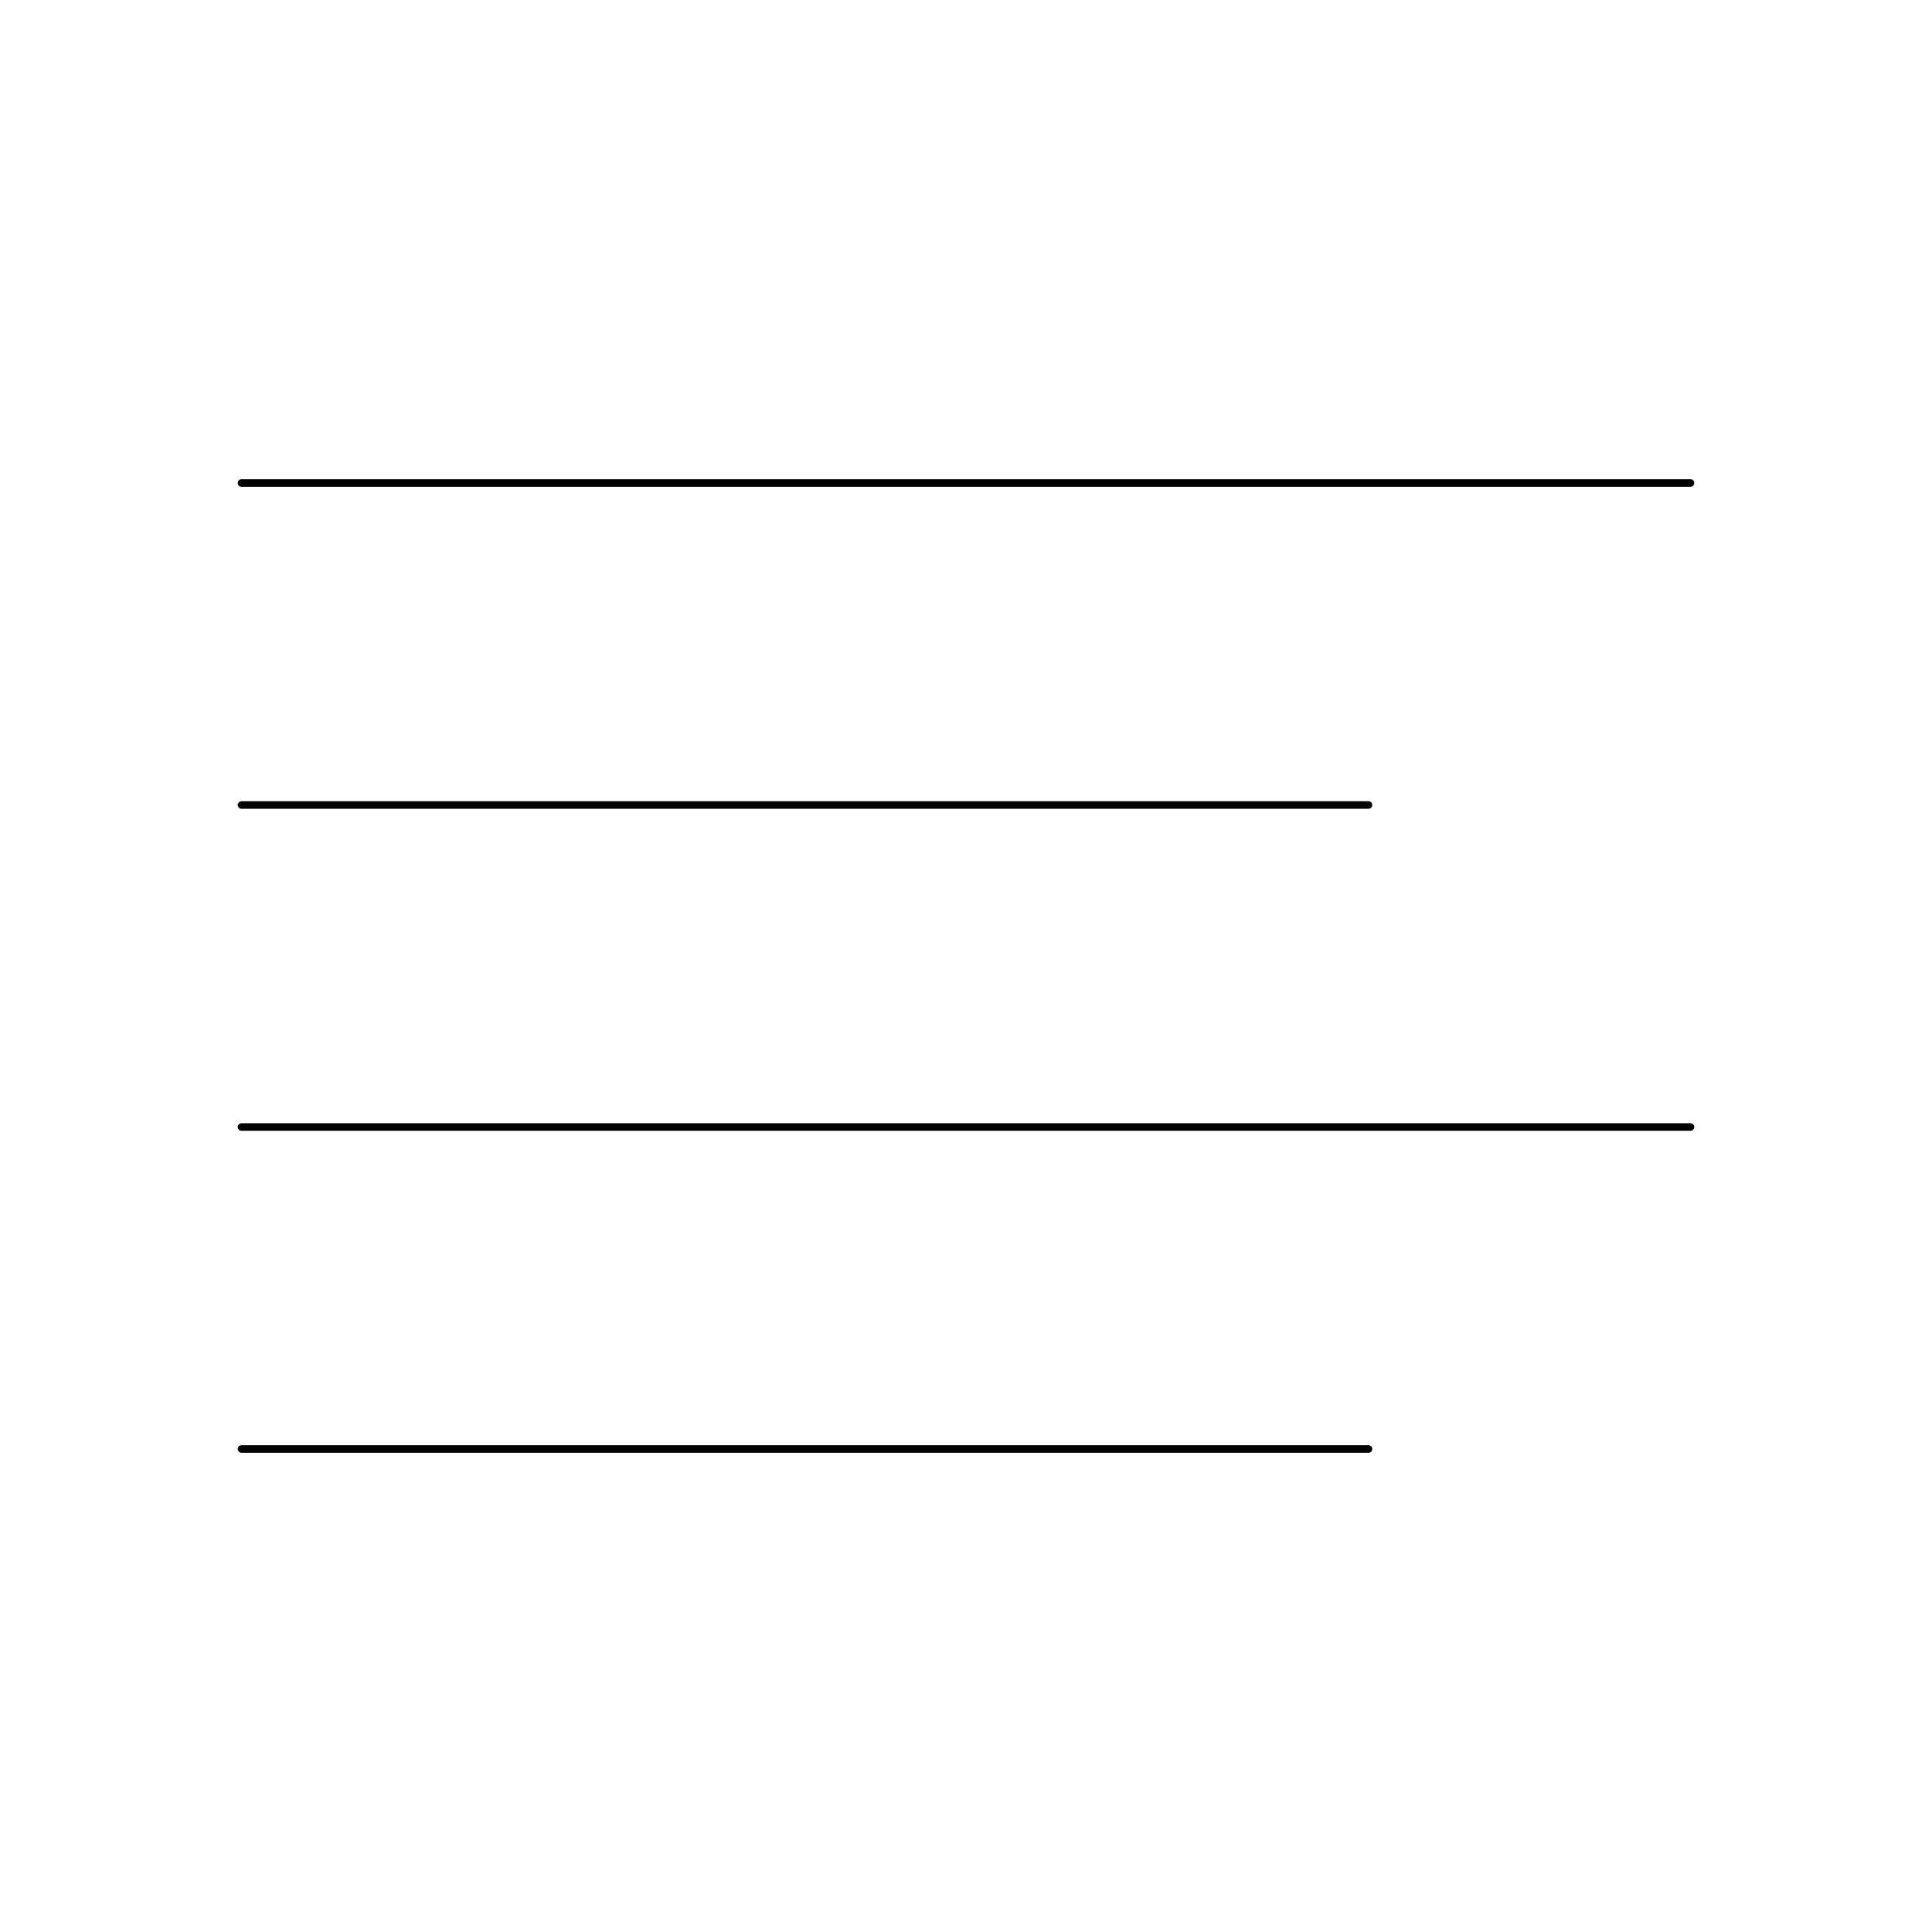
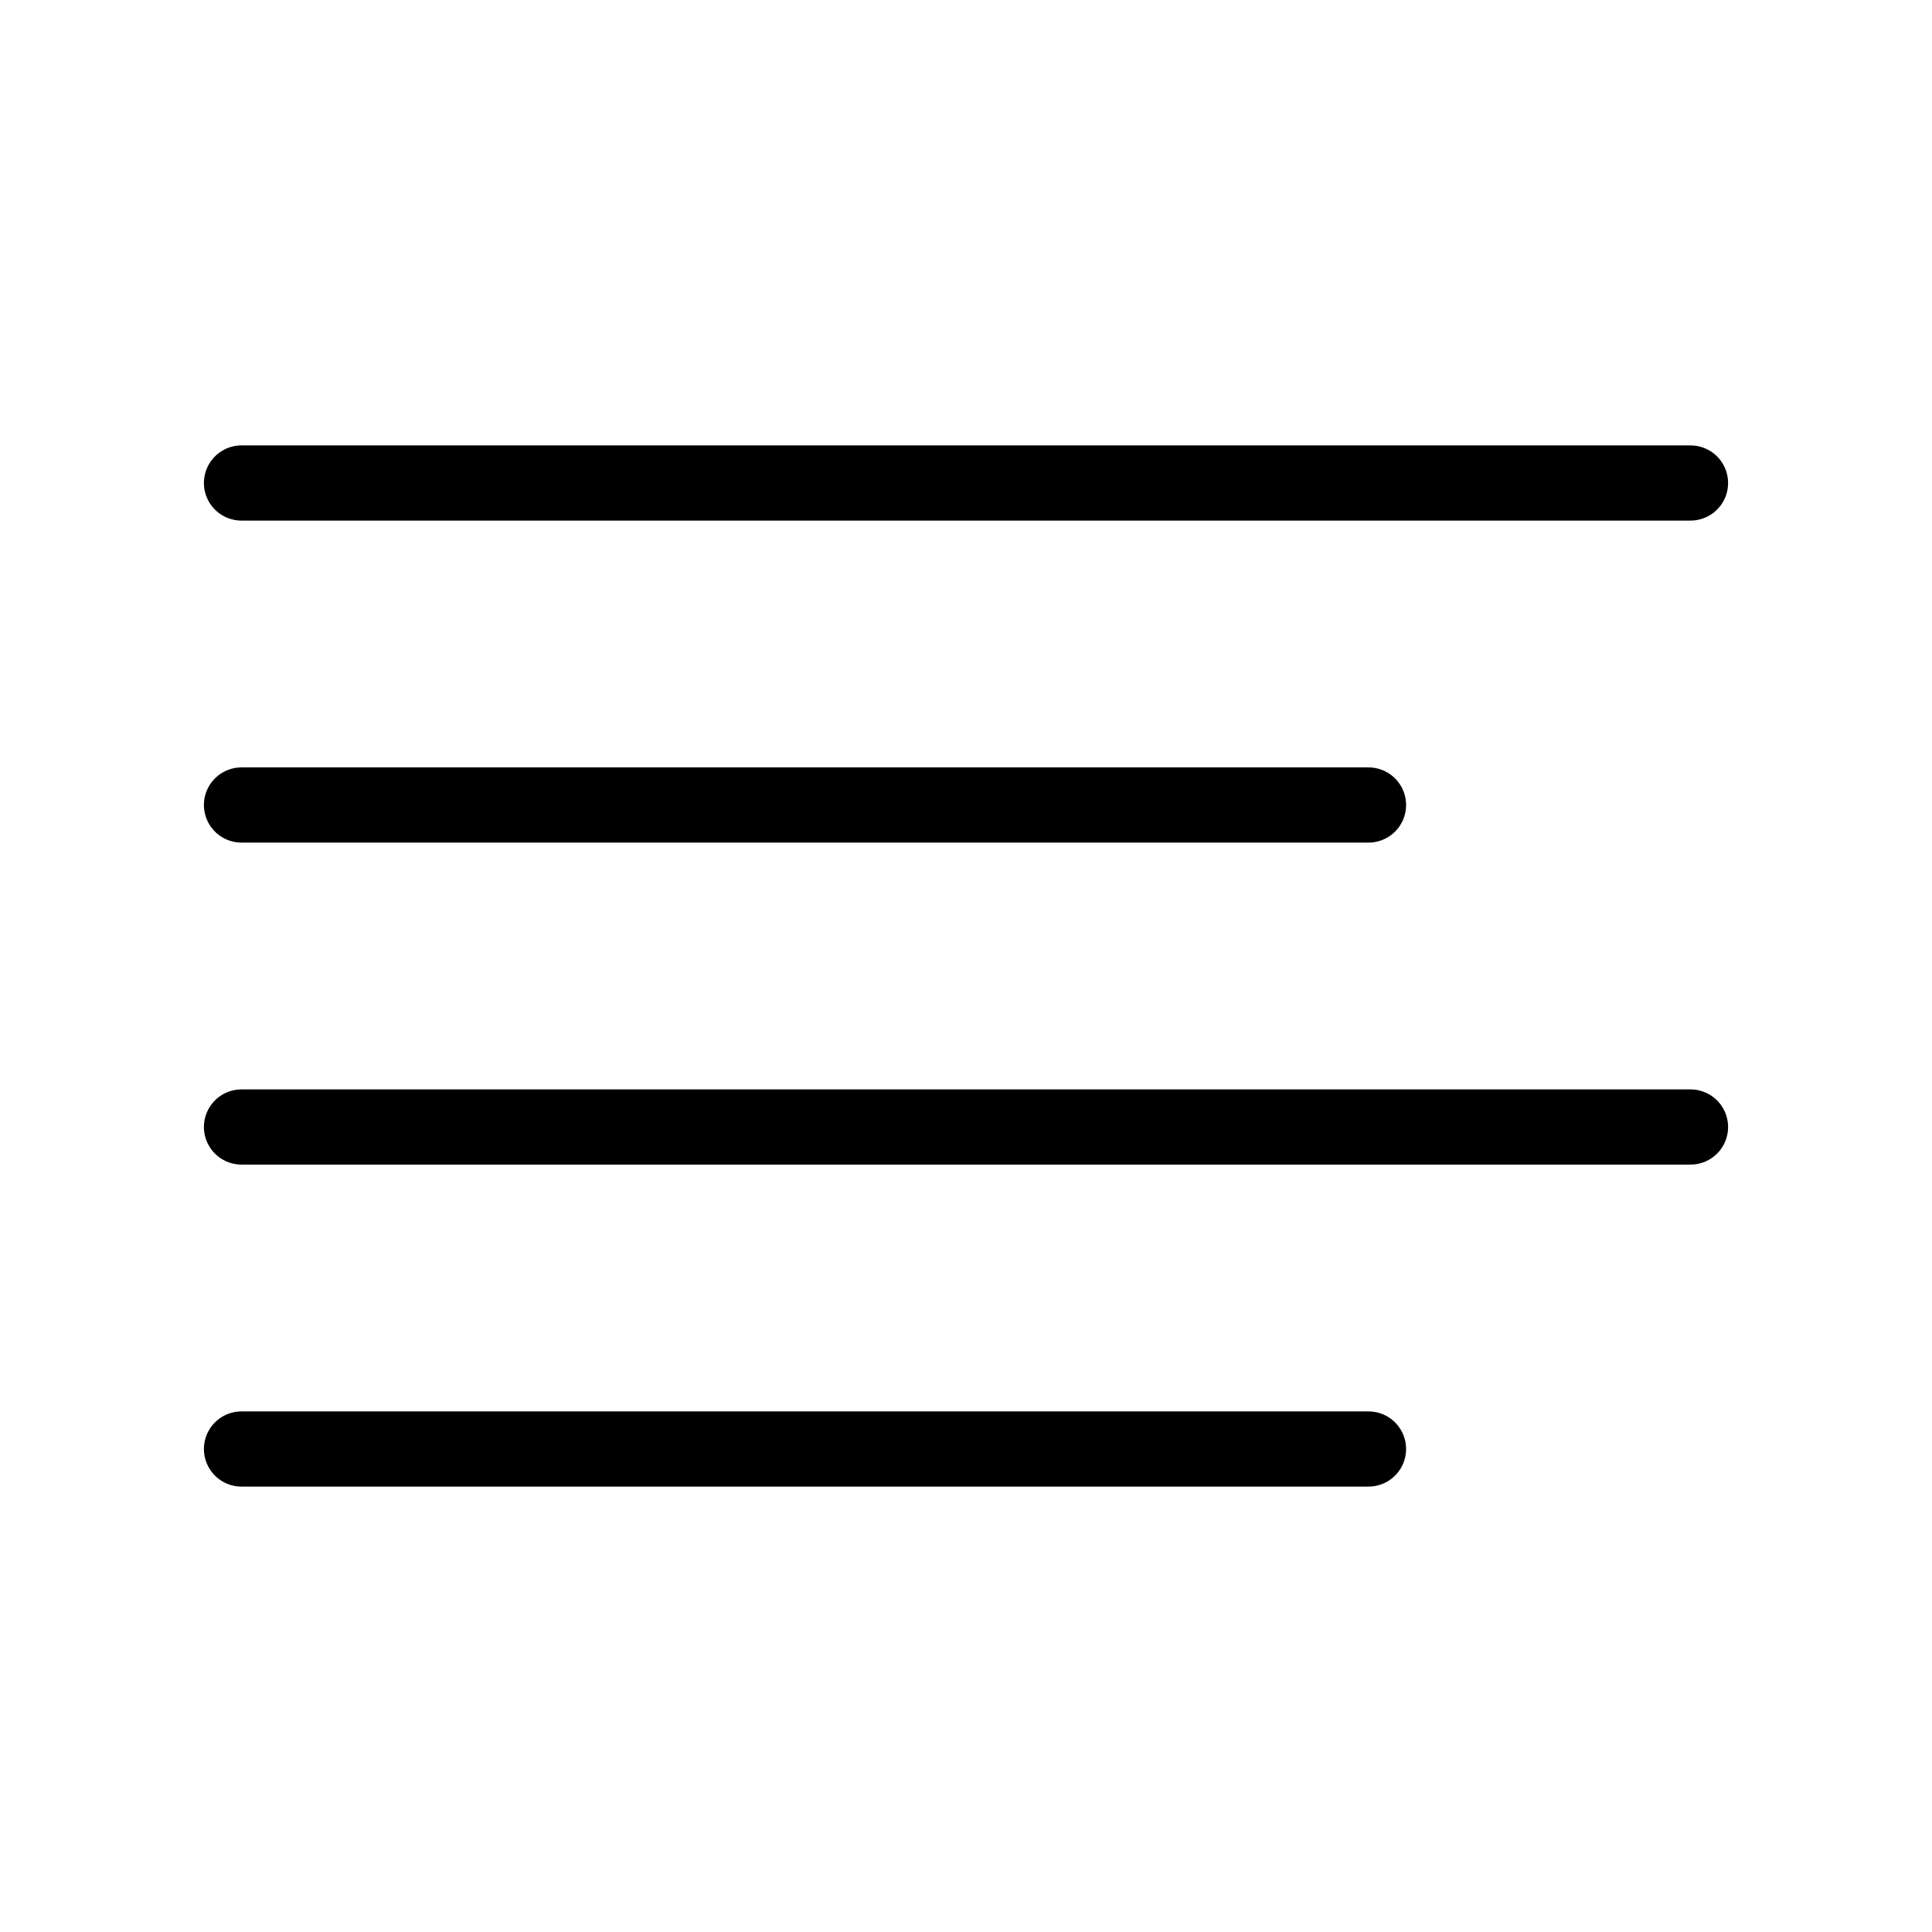
<svg xmlns="http://www.w3.org/2000/svg" width="514" height="514" viewBox="0 0 514 514" fill="none">
-   <path d="M364.083 214.167H64.25" stroke="black" stroke-width="2" stroke-linecap="round" stroke-linejoin="round" />
-   <path d="M449.75 128.5H64.25" stroke="black" stroke-width="2" stroke-linecap="round" stroke-linejoin="round" />
-   <path d="M449.75 299.833H64.25" stroke="black" stroke-width="2" stroke-linecap="round" stroke-linejoin="round" />
-   <path d="M364.083 385.5H64.25" stroke="black" stroke-width="2" stroke-linecap="round" stroke-linejoin="round" />
+   <path d="M364.083 214.167H64.25" stroke="currentColor" stroke-width="20" stroke-linecap="round" stroke-linejoin="round" />
+   <path d="M449.75 128.5H64.25" stroke="currentColor" stroke-width="20" stroke-linecap="round" stroke-linejoin="round" />
+   <path d="M449.75 299.833H64.25" stroke="currentColor" stroke-width="20" stroke-linecap="round" stroke-linejoin="round" />
+   <path d="M364.083 385.5H64.25" stroke="currentColor" stroke-width="20" stroke-linecap="round" stroke-linejoin="round" />
</svg>
